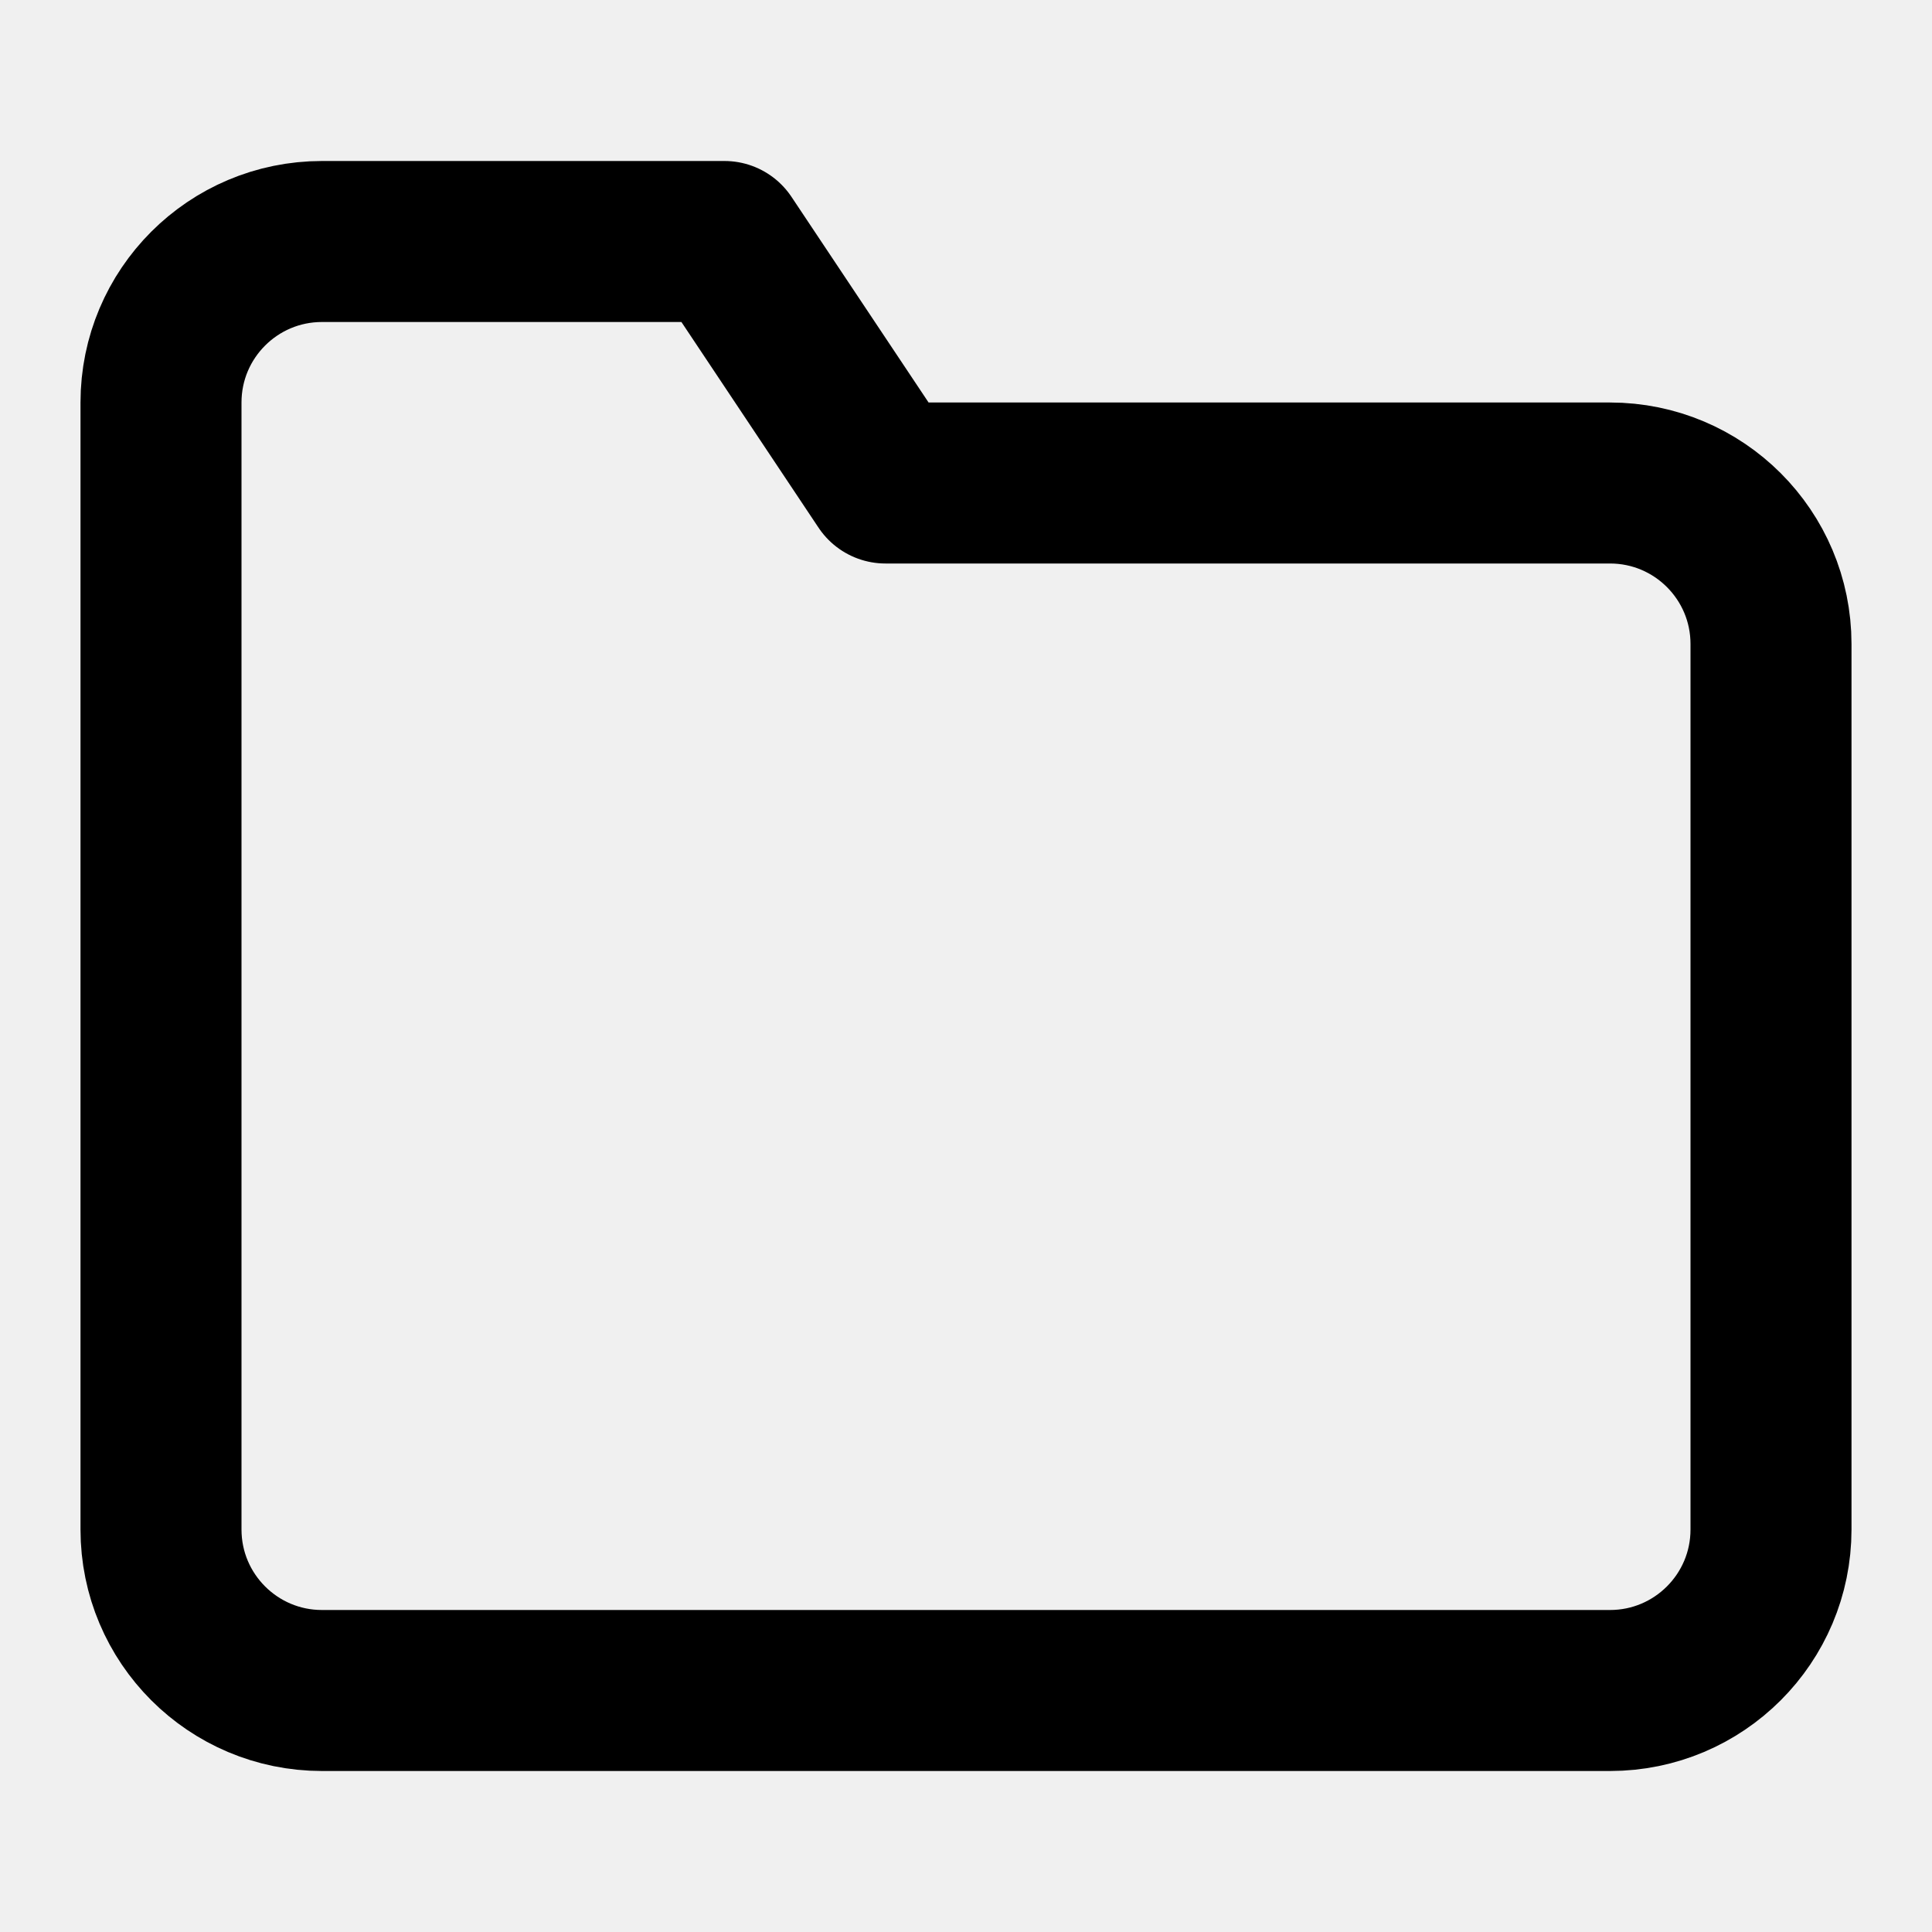
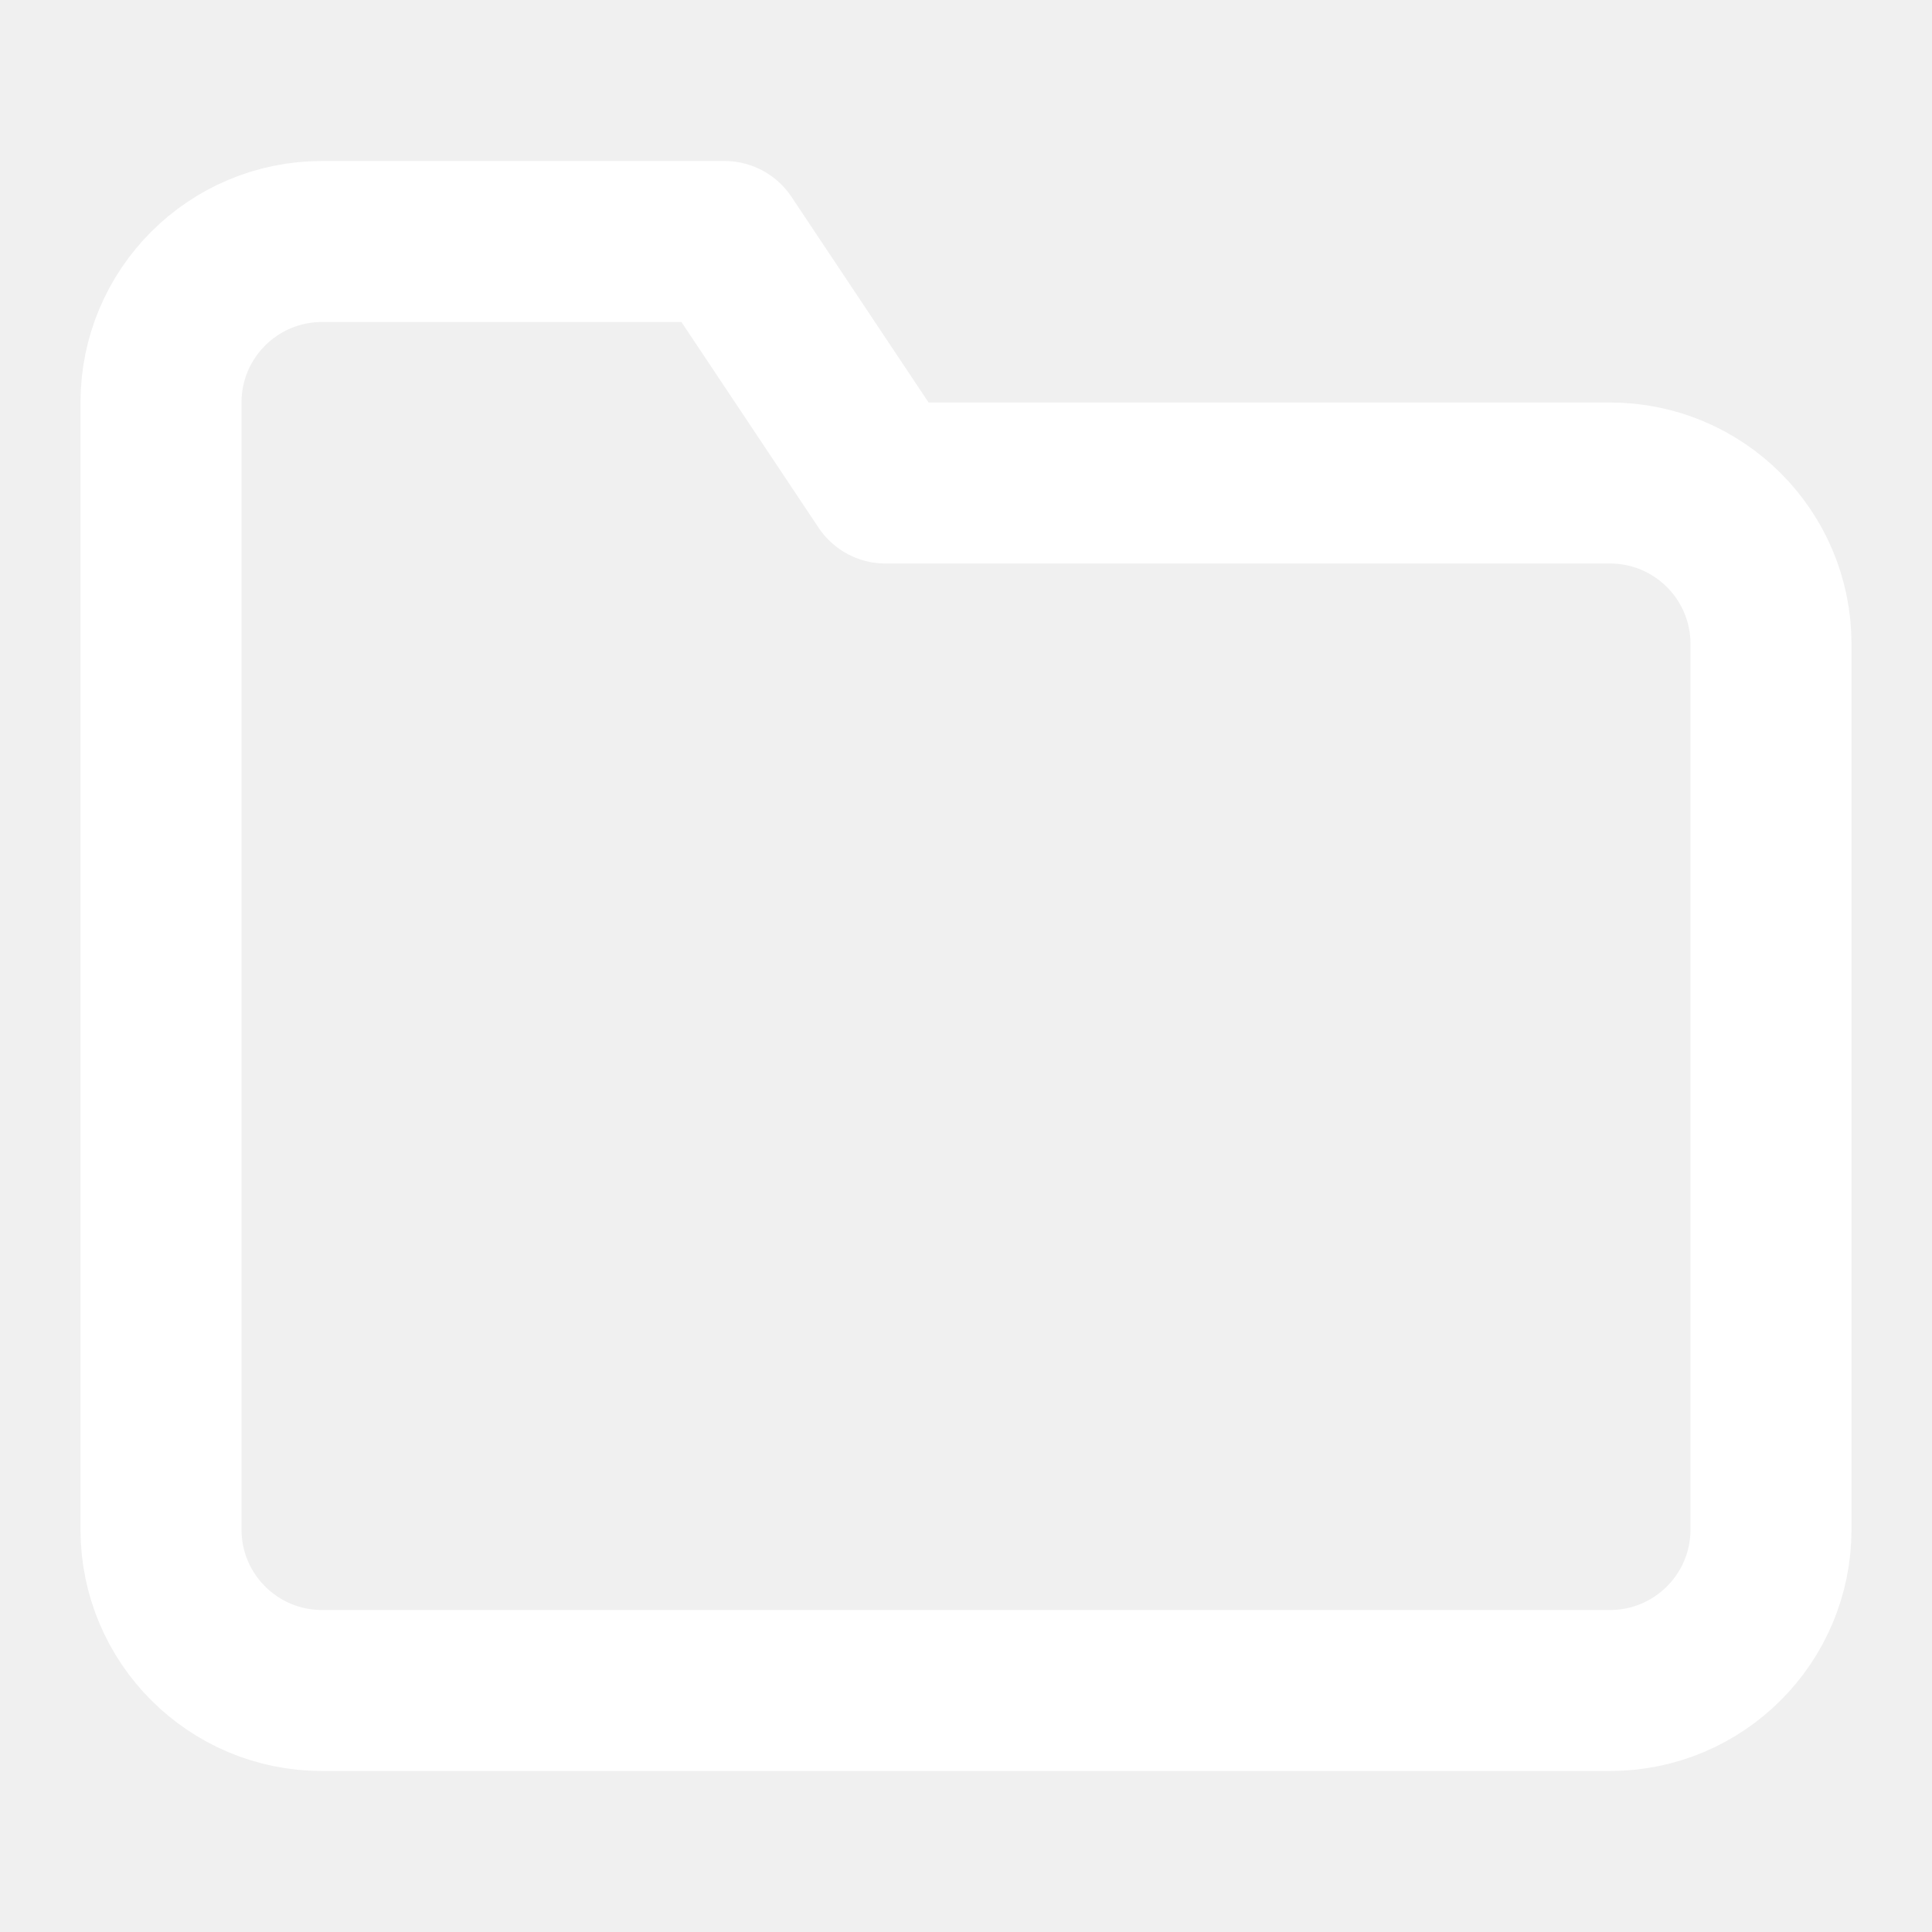
- <svg xmlns="http://www.w3.org/2000/svg" width="24" height="24" viewBox="0 0 24 24" fill="none" stroke="currentColor" stroke-width="2" stroke-linecap="round" stroke-linejoin="round" class="feather feather-folder">
-   <path d="M22 19a2 2 0 0 1-2 2H4a2 2 0 0 1-2-2V5a2 2 0 0 1 2-2h5l2 3h9a2 2 0 0 1 2 2z" />
+ <svg xmlns="http://www.w3.org/2000/svg" width="24" height="24" viewBox="0 0 24 24" fill="none" stroke="currentColor" stroke-width="2" stroke-linecap="round" stroke-linejoin="round" class="feather feather-folder" version="1.1" id="svg1">
+   <defs id="defs1" />
+   <path d="M22 19a2 2 0 0 1-2 2H4a2 2 0 0 1-2-2V5a2 2 0 0 1 2-2h5l2 3h9a2 2 0 0 1 2 2z" id="path1" style="stroke:#ffffff;stroke-opacity:1" />
</svg>
